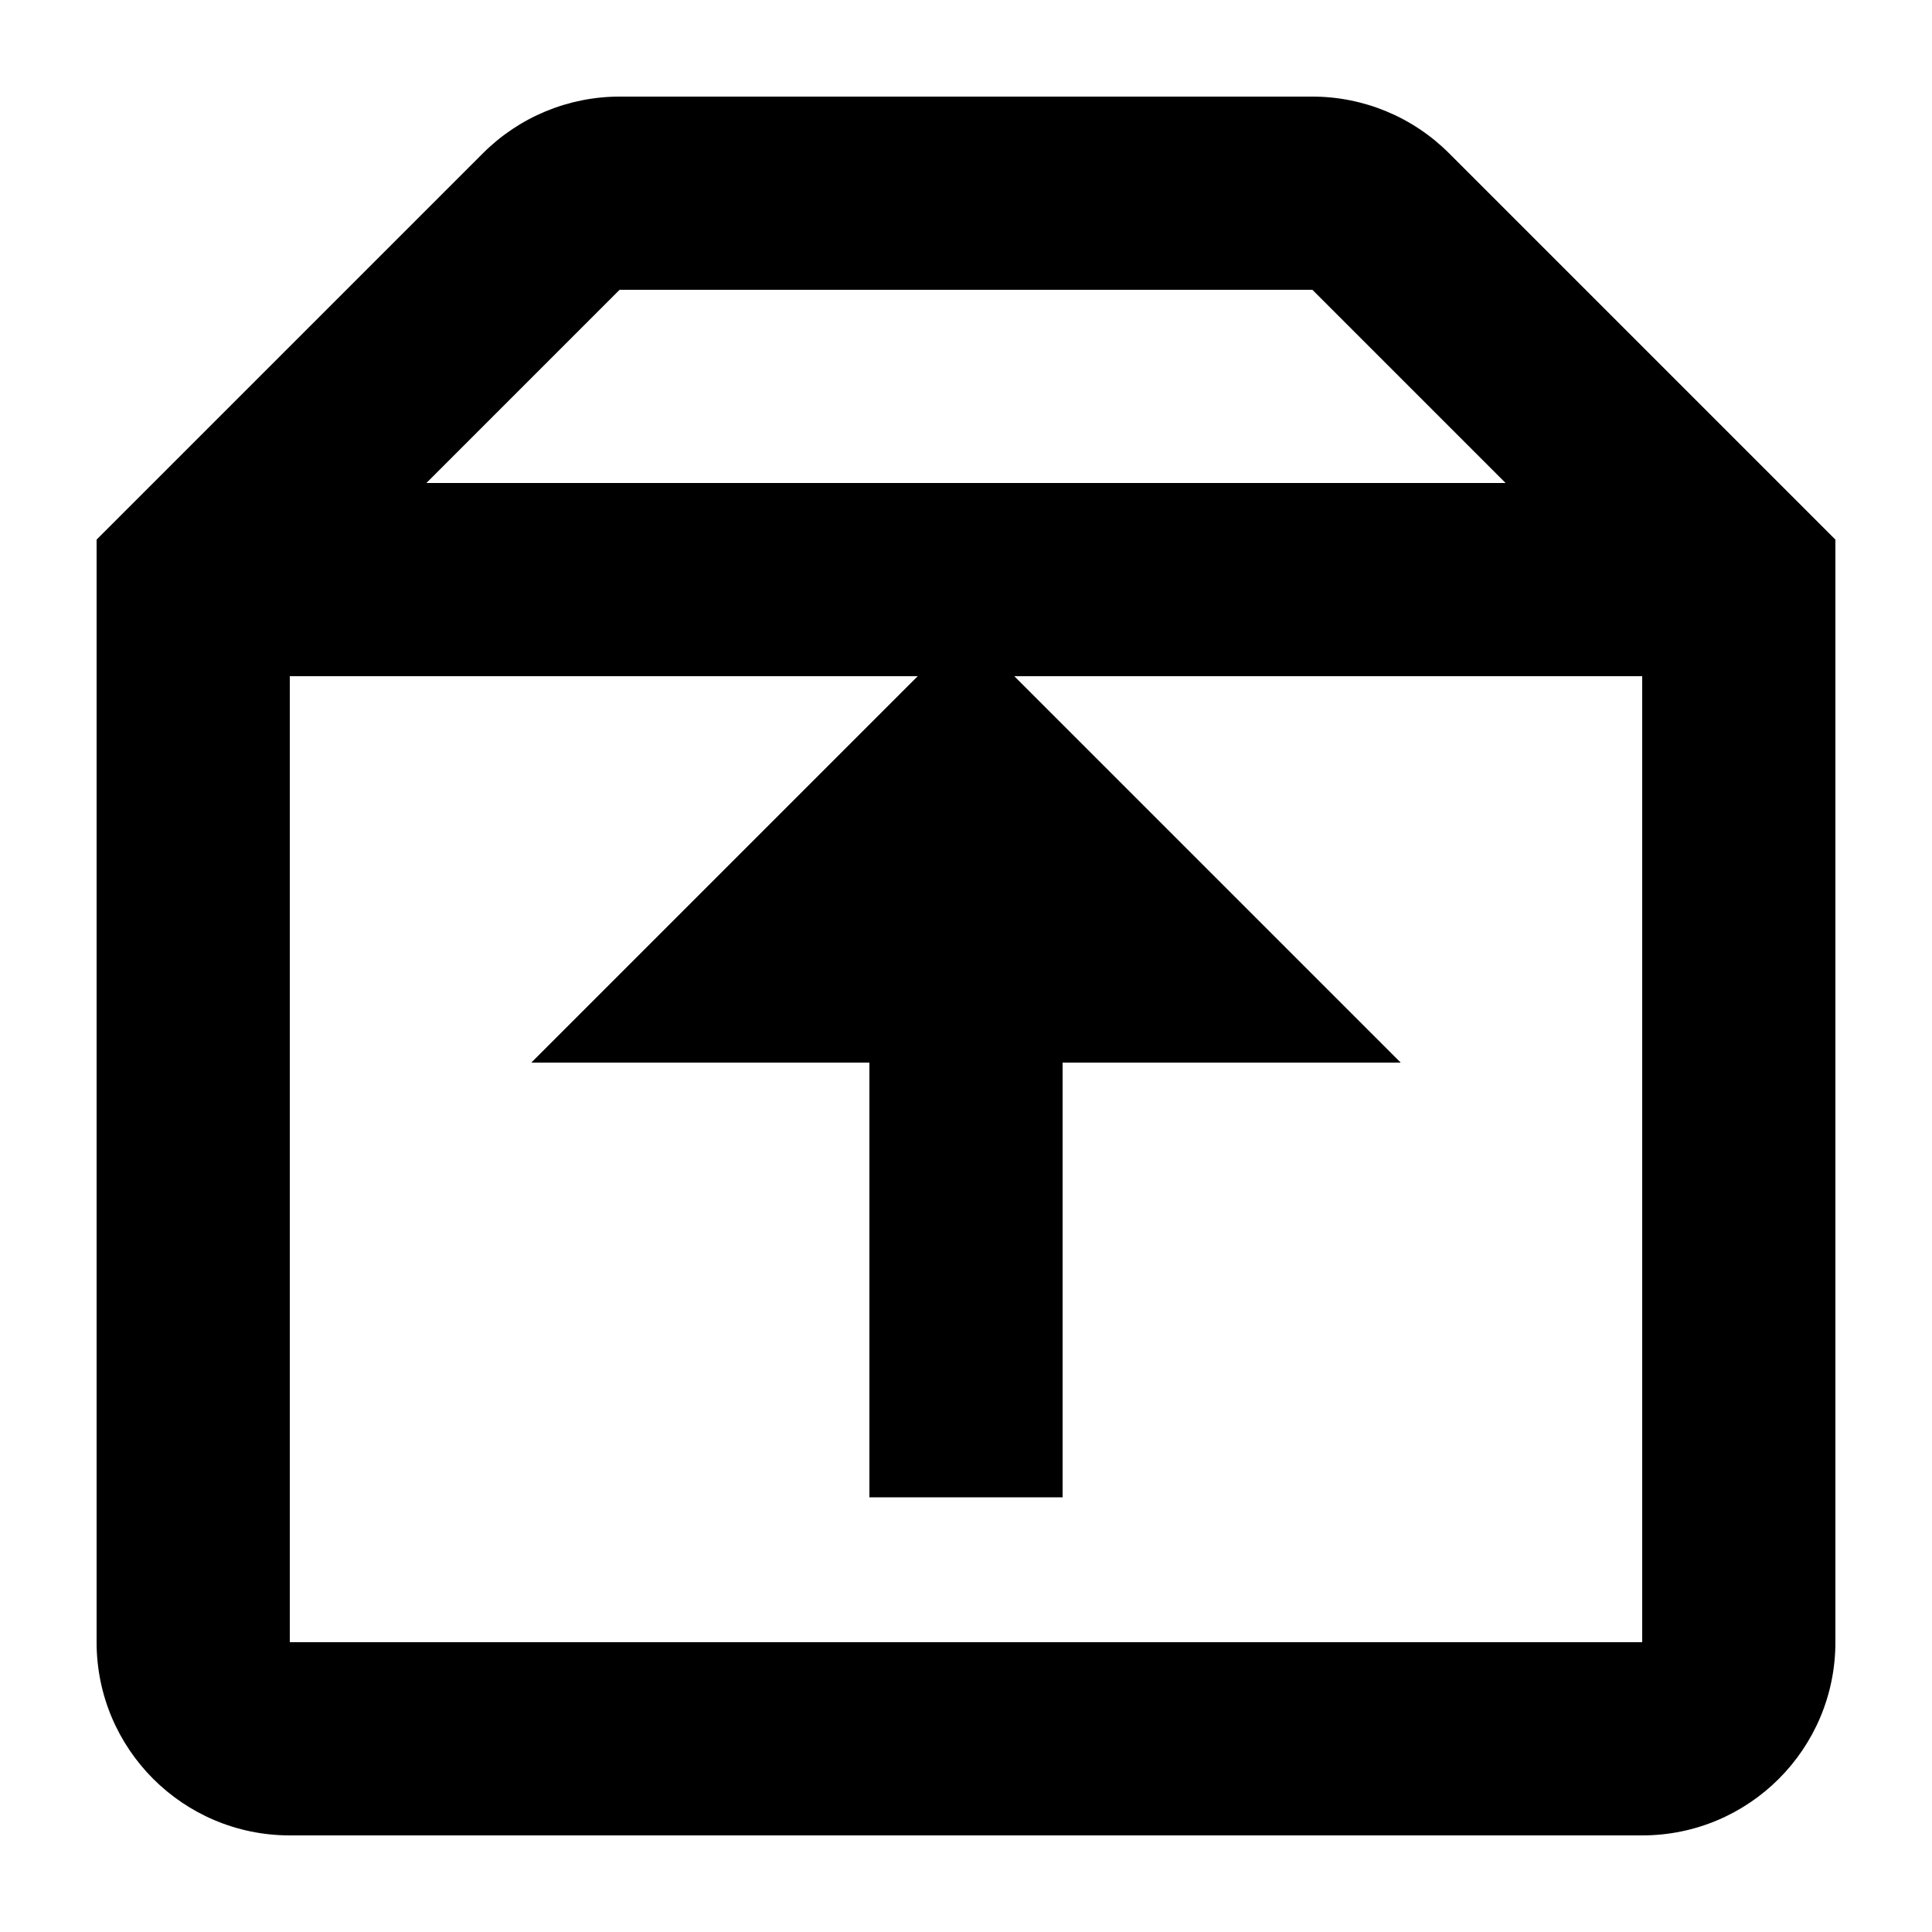
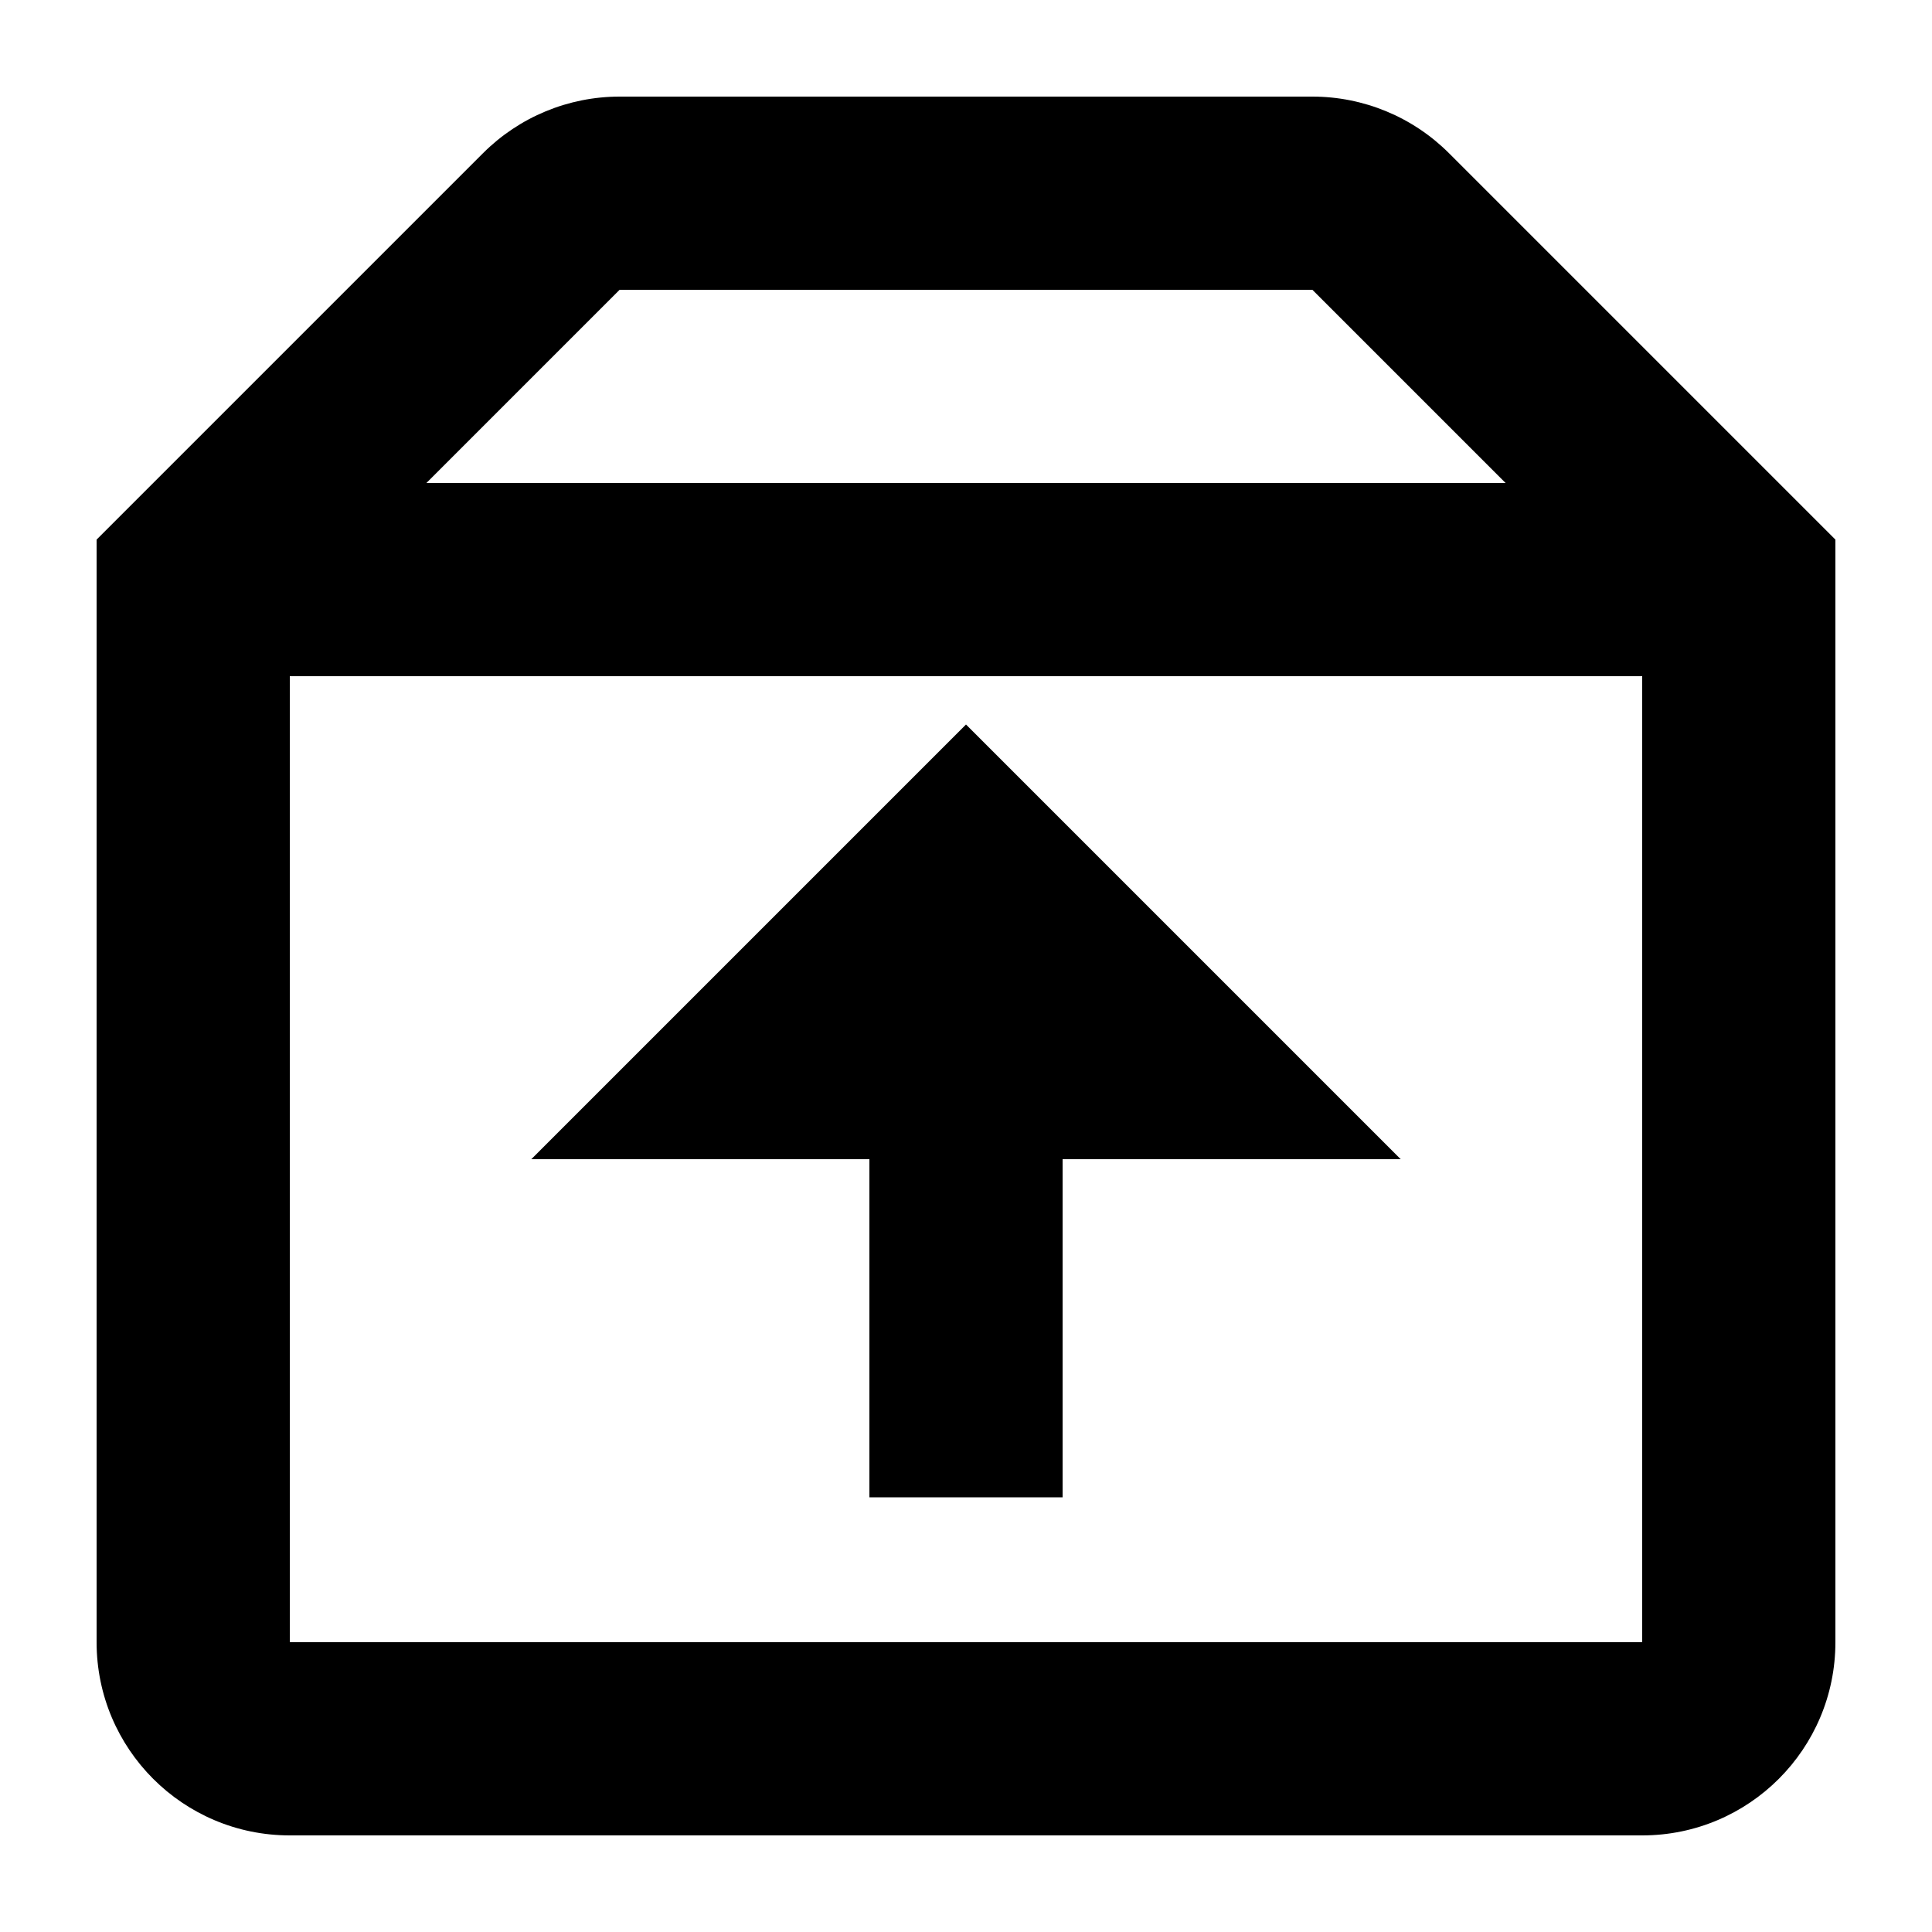
<svg xmlns="http://www.w3.org/2000/svg" width="20" height="20" viewBox="0 0 20 20" fill="none">
  <path fill-rule="evenodd" clip-rule="evenodd" d="M19 17C19 18.105 18.105 19 17 19H3C1.895 19 1 18.105 1 17V5.586L5 1.586C5.375 1.211 5.884 1 6.414 1H13.586C14.116 1 14.625 1.211 15 1.586L19 5.586V17ZM6.414 3H13.586L17 6.414V17H3V6.414L6.414 3Z" fill="black" />
  <path d="M3 5H17V7H3V5Z" fill="black" />
-   <path d="M14.5 11H11V15.5H9V11H5.5L10 6.5L14.5 11Z" fill="black" />
+   <path d="M14.5 12H11V15.5H9V12H5.5L10 7.5L14.5 12Z" fill="black" />
</svg>
